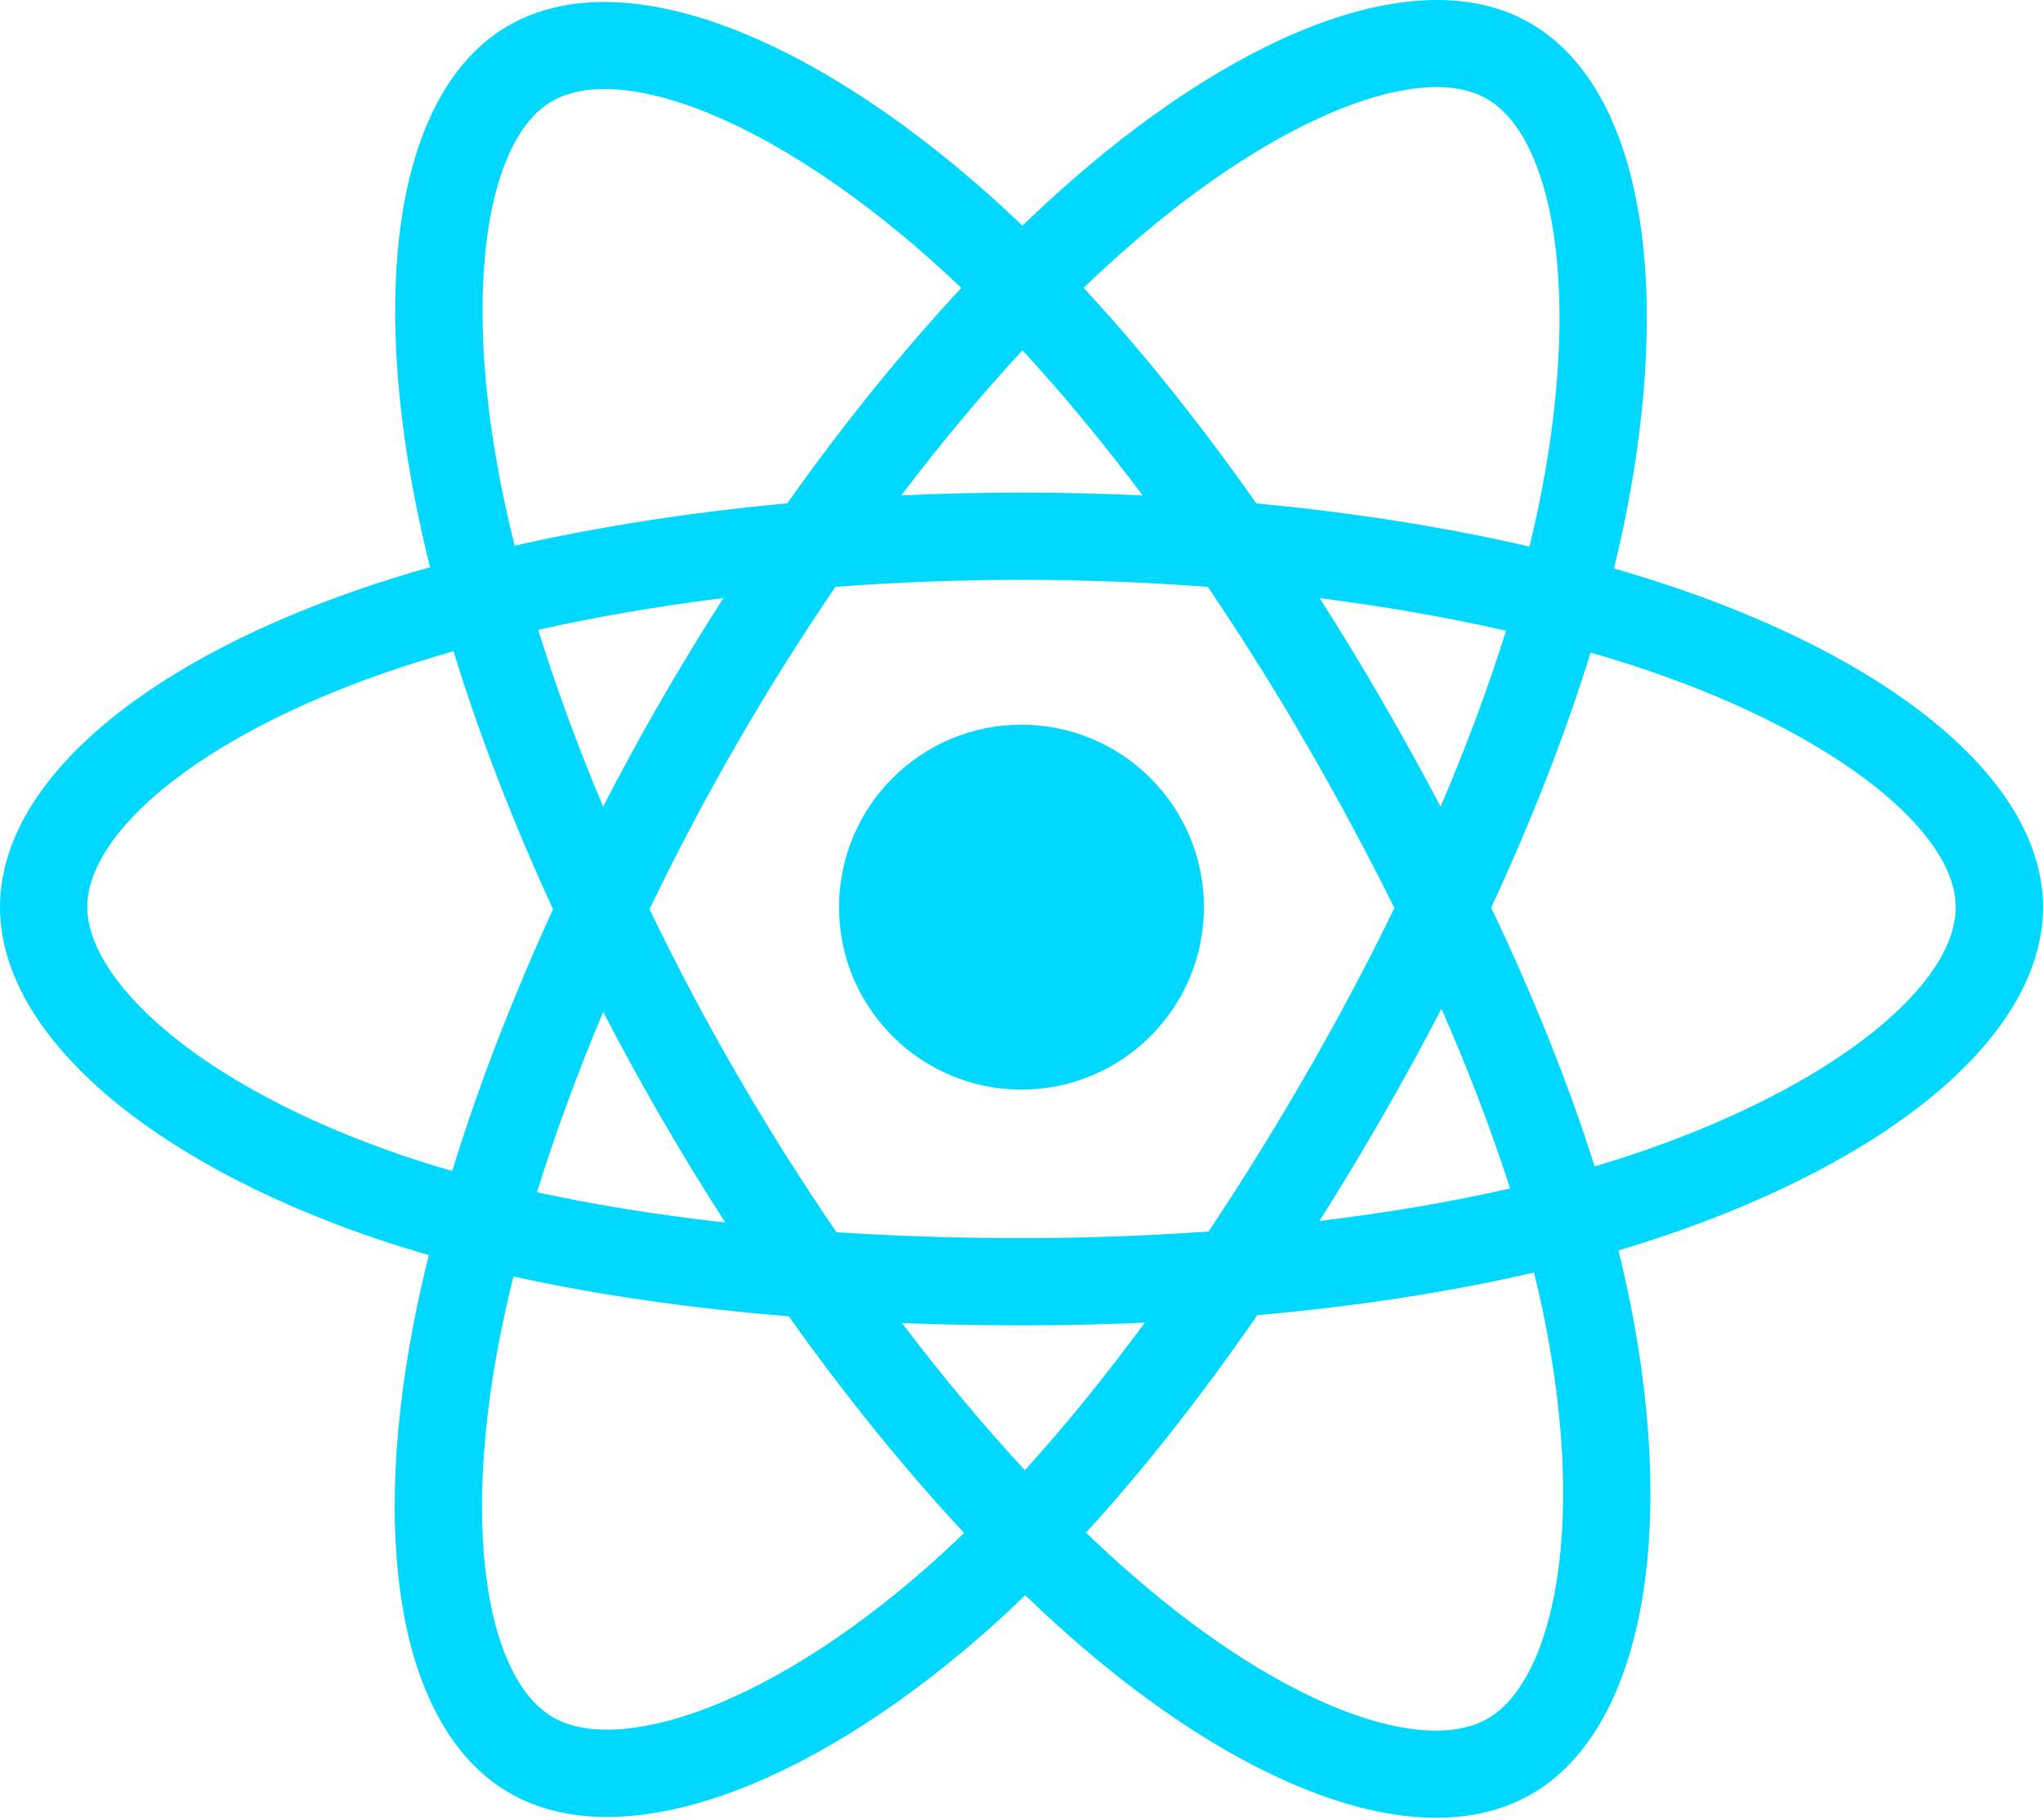
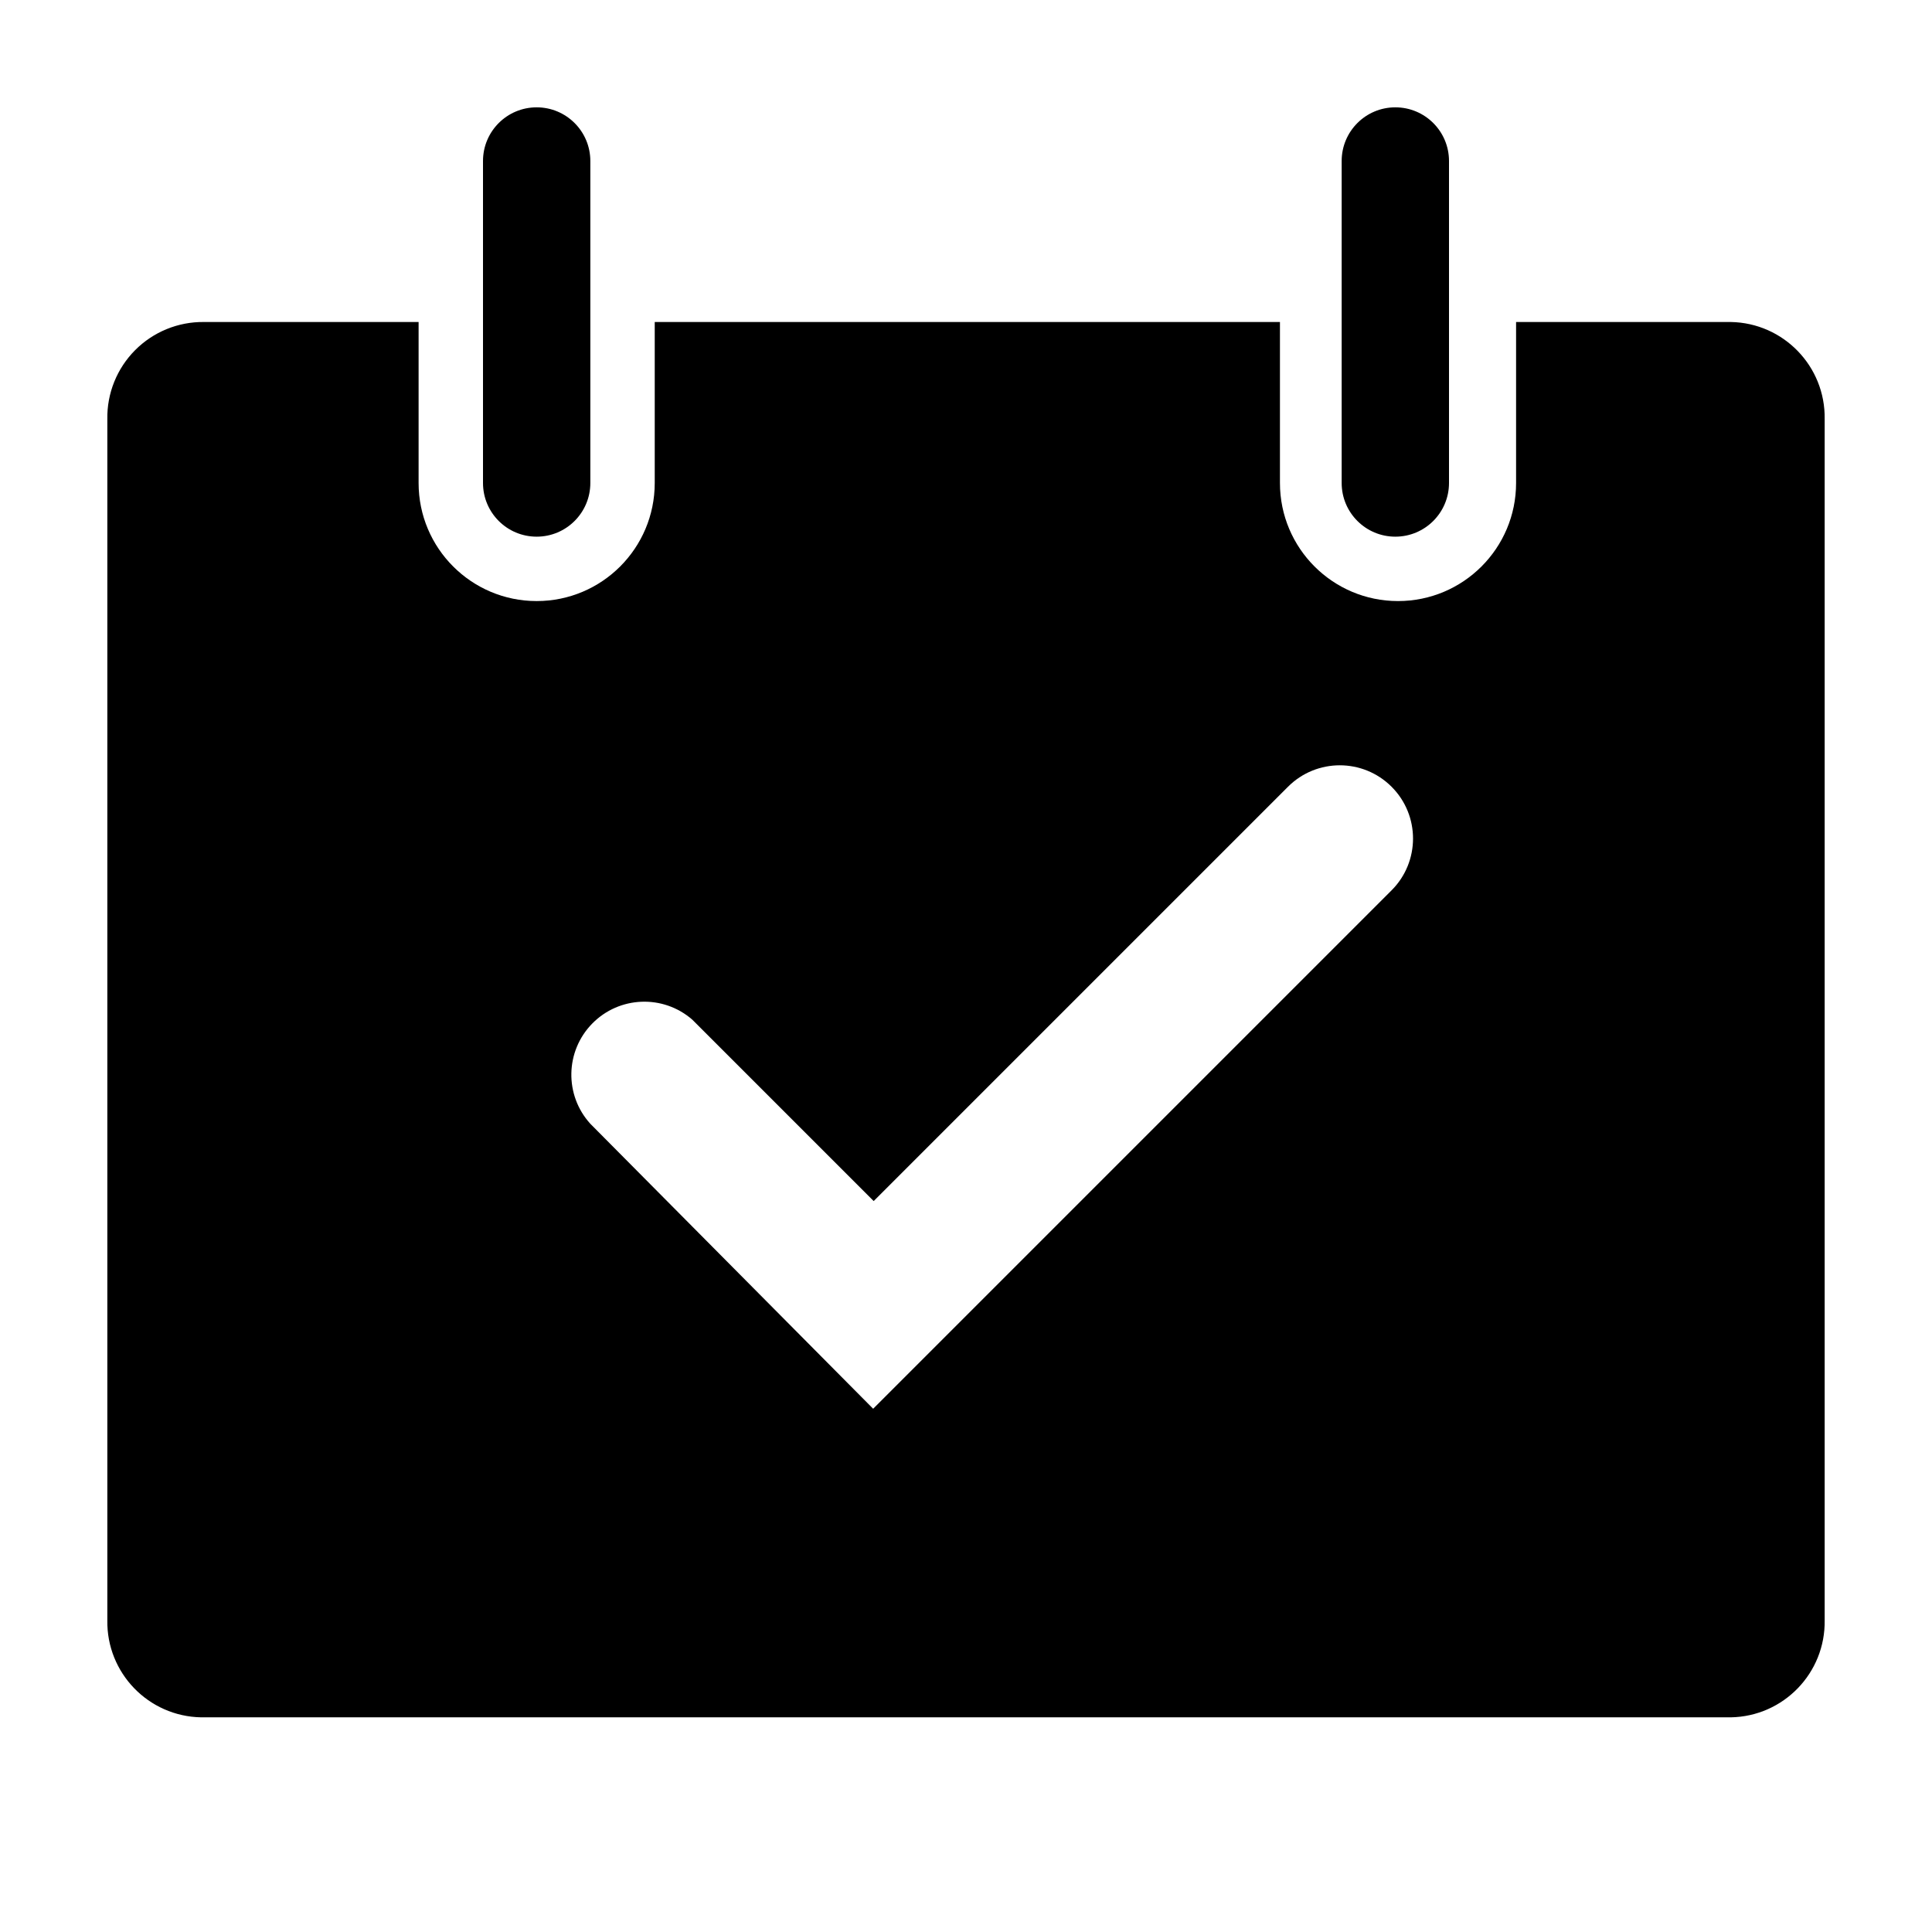
- <svg xmlns="http://www.w3.org/2000/svg" aria-hidden="true" role="img" class="iconify iconify--logos" width="35.93" height="32" preserveAspectRatio="xMidYMid meet" viewBox="0 0 256 228">
-   <path fill="#00D8FF" d="M210.483 73.824a171.49 171.49 0 0 0-8.24-2.597c.465-1.9.893-3.777 1.273-5.621c6.238-30.281 2.16-54.676-11.769-62.708c-13.355-7.7-35.196.329-57.254 19.526a171.23 171.23 0 0 0-6.375 5.848a155.866 155.866 0 0 0-4.241-3.917C100.759 3.829 77.587-4.822 63.673 3.233C50.33 10.957 46.379 33.89 51.995 62.588a170.974 170.974 0 0 0 1.892 8.48c-3.28.932-6.445 1.924-9.474 2.98C17.309 83.498 0 98.307 0 113.668c0 15.865 18.582 31.778 46.812 41.427a145.52 145.52 0 0 0 6.921 2.165a167.467 167.467 0 0 0-2.01 9.138c-5.354 28.2-1.173 50.591 12.134 58.266c13.744 7.926 36.812-.22 59.273-19.855a145.567 145.567 0 0 0 5.342-4.923a168.064 168.064 0 0 0 6.92 6.314c21.758 18.722 43.246 26.282 56.54 18.586c13.731-7.949 18.194-32.003 12.4-61.268a145.016 145.016 0 0 0-1.535-6.842c1.62-.48 3.21-.974 4.76-1.488c29.348-9.723 48.443-25.443 48.443-41.52c0-15.417-17.868-30.326-45.517-39.844Zm-6.365 70.984c-1.4.463-2.836.91-4.3 1.345c-3.24-10.257-7.612-21.163-12.963-32.432c5.106-11 9.31-21.767 12.459-31.957c2.619.758 5.16 1.557 7.61 2.4c23.69 8.156 38.14 20.213 38.14 29.504c0 9.896-15.606 22.743-40.946 31.14Zm-10.514 20.834c2.562 12.94 2.927 24.64 1.23 33.787c-1.524 8.219-4.59 13.698-8.382 15.893c-8.067 4.67-25.32-1.4-43.927-17.412a156.726 156.726 0 0 1-6.437-5.87c7.214-7.889 14.423-17.06 21.459-27.246c12.376-1.098 24.068-2.894 34.671-5.345a134.17 134.17 0 0 1 1.386 6.193ZM87.276 214.515c-7.882 2.783-14.16 2.863-17.955.675c-8.075-4.657-11.432-22.636-6.853-46.752a156.923 156.923 0 0 1 1.869-8.499c10.486 2.32 22.093 3.988 34.498 4.994c7.084 9.967 14.501 19.128 21.976 27.15a134.668 134.668 0 0 1-4.877 4.492c-9.933 8.682-19.886 14.842-28.658 17.94ZM50.35 144.747c-12.483-4.267-22.792-9.812-29.858-15.863c-6.35-5.437-9.555-10.836-9.555-15.216c0-9.322 13.897-21.212 37.076-29.293c2.813-.98 5.757-1.905 8.812-2.773c3.204 10.42 7.406 21.315 12.477 32.332c-5.137 11.18-9.399 22.249-12.634 32.792a134.718 134.718 0 0 1-6.318-1.979Zm12.378-84.26c-4.811-24.587-1.616-43.134 6.425-47.789c8.564-4.958 27.502 2.111 47.463 19.835a144.318 144.318 0 0 1 3.841 3.545c-7.438 7.987-14.787 17.08-21.808 26.988c-12.04 1.116-23.565 2.908-34.161 5.309a160.342 160.342 0 0 1-1.76-7.887Zm110.427 27.268a347.8 347.8 0 0 0-7.785-12.803c8.168 1.033 15.994 2.404 23.343 4.08c-2.206 7.072-4.956 14.465-8.193 22.045a381.151 381.151 0 0 0-7.365-13.322Zm-45.032-43.861c5.044 5.465 10.096 11.566 15.065 18.186a322.04 322.04 0 0 0-30.257-.006c4.974-6.559 10.069-12.652 15.192-18.18ZM82.802 87.83a323.167 323.167 0 0 0-7.227 13.238c-3.184-7.553-5.909-14.98-8.134-22.152c7.304-1.634 15.093-2.97 23.209-3.984a321.524 321.524 0 0 0-7.848 12.897Zm8.081 65.352c-8.385-.936-16.291-2.203-23.593-3.793c2.26-7.3 5.045-14.885 8.298-22.6a321.187 321.187 0 0 0 7.257 13.246c2.594 4.48 5.28 8.868 8.038 13.147Zm37.542 31.03c-5.184-5.592-10.354-11.779-15.403-18.433c4.902.192 9.899.29 14.978.29c5.218 0 10.376-.117 15.453-.343c-4.985 6.774-10.018 12.97-15.028 18.486Zm52.198-57.817c3.422 7.8 6.306 15.345 8.596 22.52c-7.422 1.694-15.436 3.058-23.88 4.071a382.417 382.417 0 0 0 7.859-13.026a347.403 347.403 0 0 0 7.425-13.565Zm-16.898 8.101a358.557 358.557 0 0 1-12.281 19.815a329.4 329.4 0 0 1-23.444.823c-7.967 0-15.716-.248-23.178-.732a310.202 310.202 0 0 1-12.513-19.846h.001a307.41 307.41 0 0 1-10.923-20.627a310.278 310.278 0 0 1 10.89-20.637l-.001.001a307.318 307.318 0 0 1 12.413-19.761c7.613-.576 15.42-.876 23.31-.876H128c7.926 0 15.743.303 23.354.883a329.357 329.357 0 0 1 12.335 19.695a358.489 358.489 0 0 1 11.036 20.54a329.472 329.472 0 0 1-11 20.722Zm22.56-122.124c8.572 4.944 11.906 24.881 6.52 51.026c-.344 1.668-.73 3.367-1.15 5.09c-10.622-2.452-22.155-4.275-34.23-5.408c-7.034-10.017-14.323-19.124-21.64-27.008a160.789 160.789 0 0 1 5.888-5.4c18.9-16.447 36.564-22.941 44.612-18.3ZM128 90.808c12.625 0 22.86 10.235 22.86 22.86s-10.235 22.86-22.86 22.86s-22.86-10.235-22.86-22.86s10.235-22.86 22.86-22.86Z" />
+ <svg xmlns="http://www.w3.org/2000/svg" fill="#000000" width="800px" height="800px" viewBox="0 0 36 36" version="1.1" preserveAspectRatio="xMidYMid meet">
+   <path class="clr-i-solid clr-i-solid-path-1" d="M10,10a1,1,0,0,0,1-1V3A1,1,0,0,0,9,3V9A1,1,0,0,0,10,10Z" />
+   <path class="clr-i-solid clr-i-solid-path-2" d="M26,10a1,1,0,0,0,1-1V3a1,1,0,0,0-2,0V9A1,1,0,0,0,26,10Z" />
+   <path class="clr-i-solid clr-i-solid-path-3" d="M32.25,6h-4V9a2.2,2.2,0,0,1-4.4,0V6H12.2V9A2.2,2.2,0,0,1,7.8,9V6h-4A1.78,1.78,0,0,0,2,7.81V30.19A1.78,1.78,0,0,0,3.75,32h28.5A1.78,1.78,0,0,0,34,30.19V7.81A1.78,1.78,0,0,0,32.25,6ZM25.94,16.58l-9.67,9.67L11,20.94A1.36,1.36,0,0,1,12.9,19l3.38,3.38L24,14.66a1.36,1.36,0,1,1,1.93,1.93Z" />
+   <rect x="0" y="0" width="36" height="36" fill-opacity="0" />
</svg>
